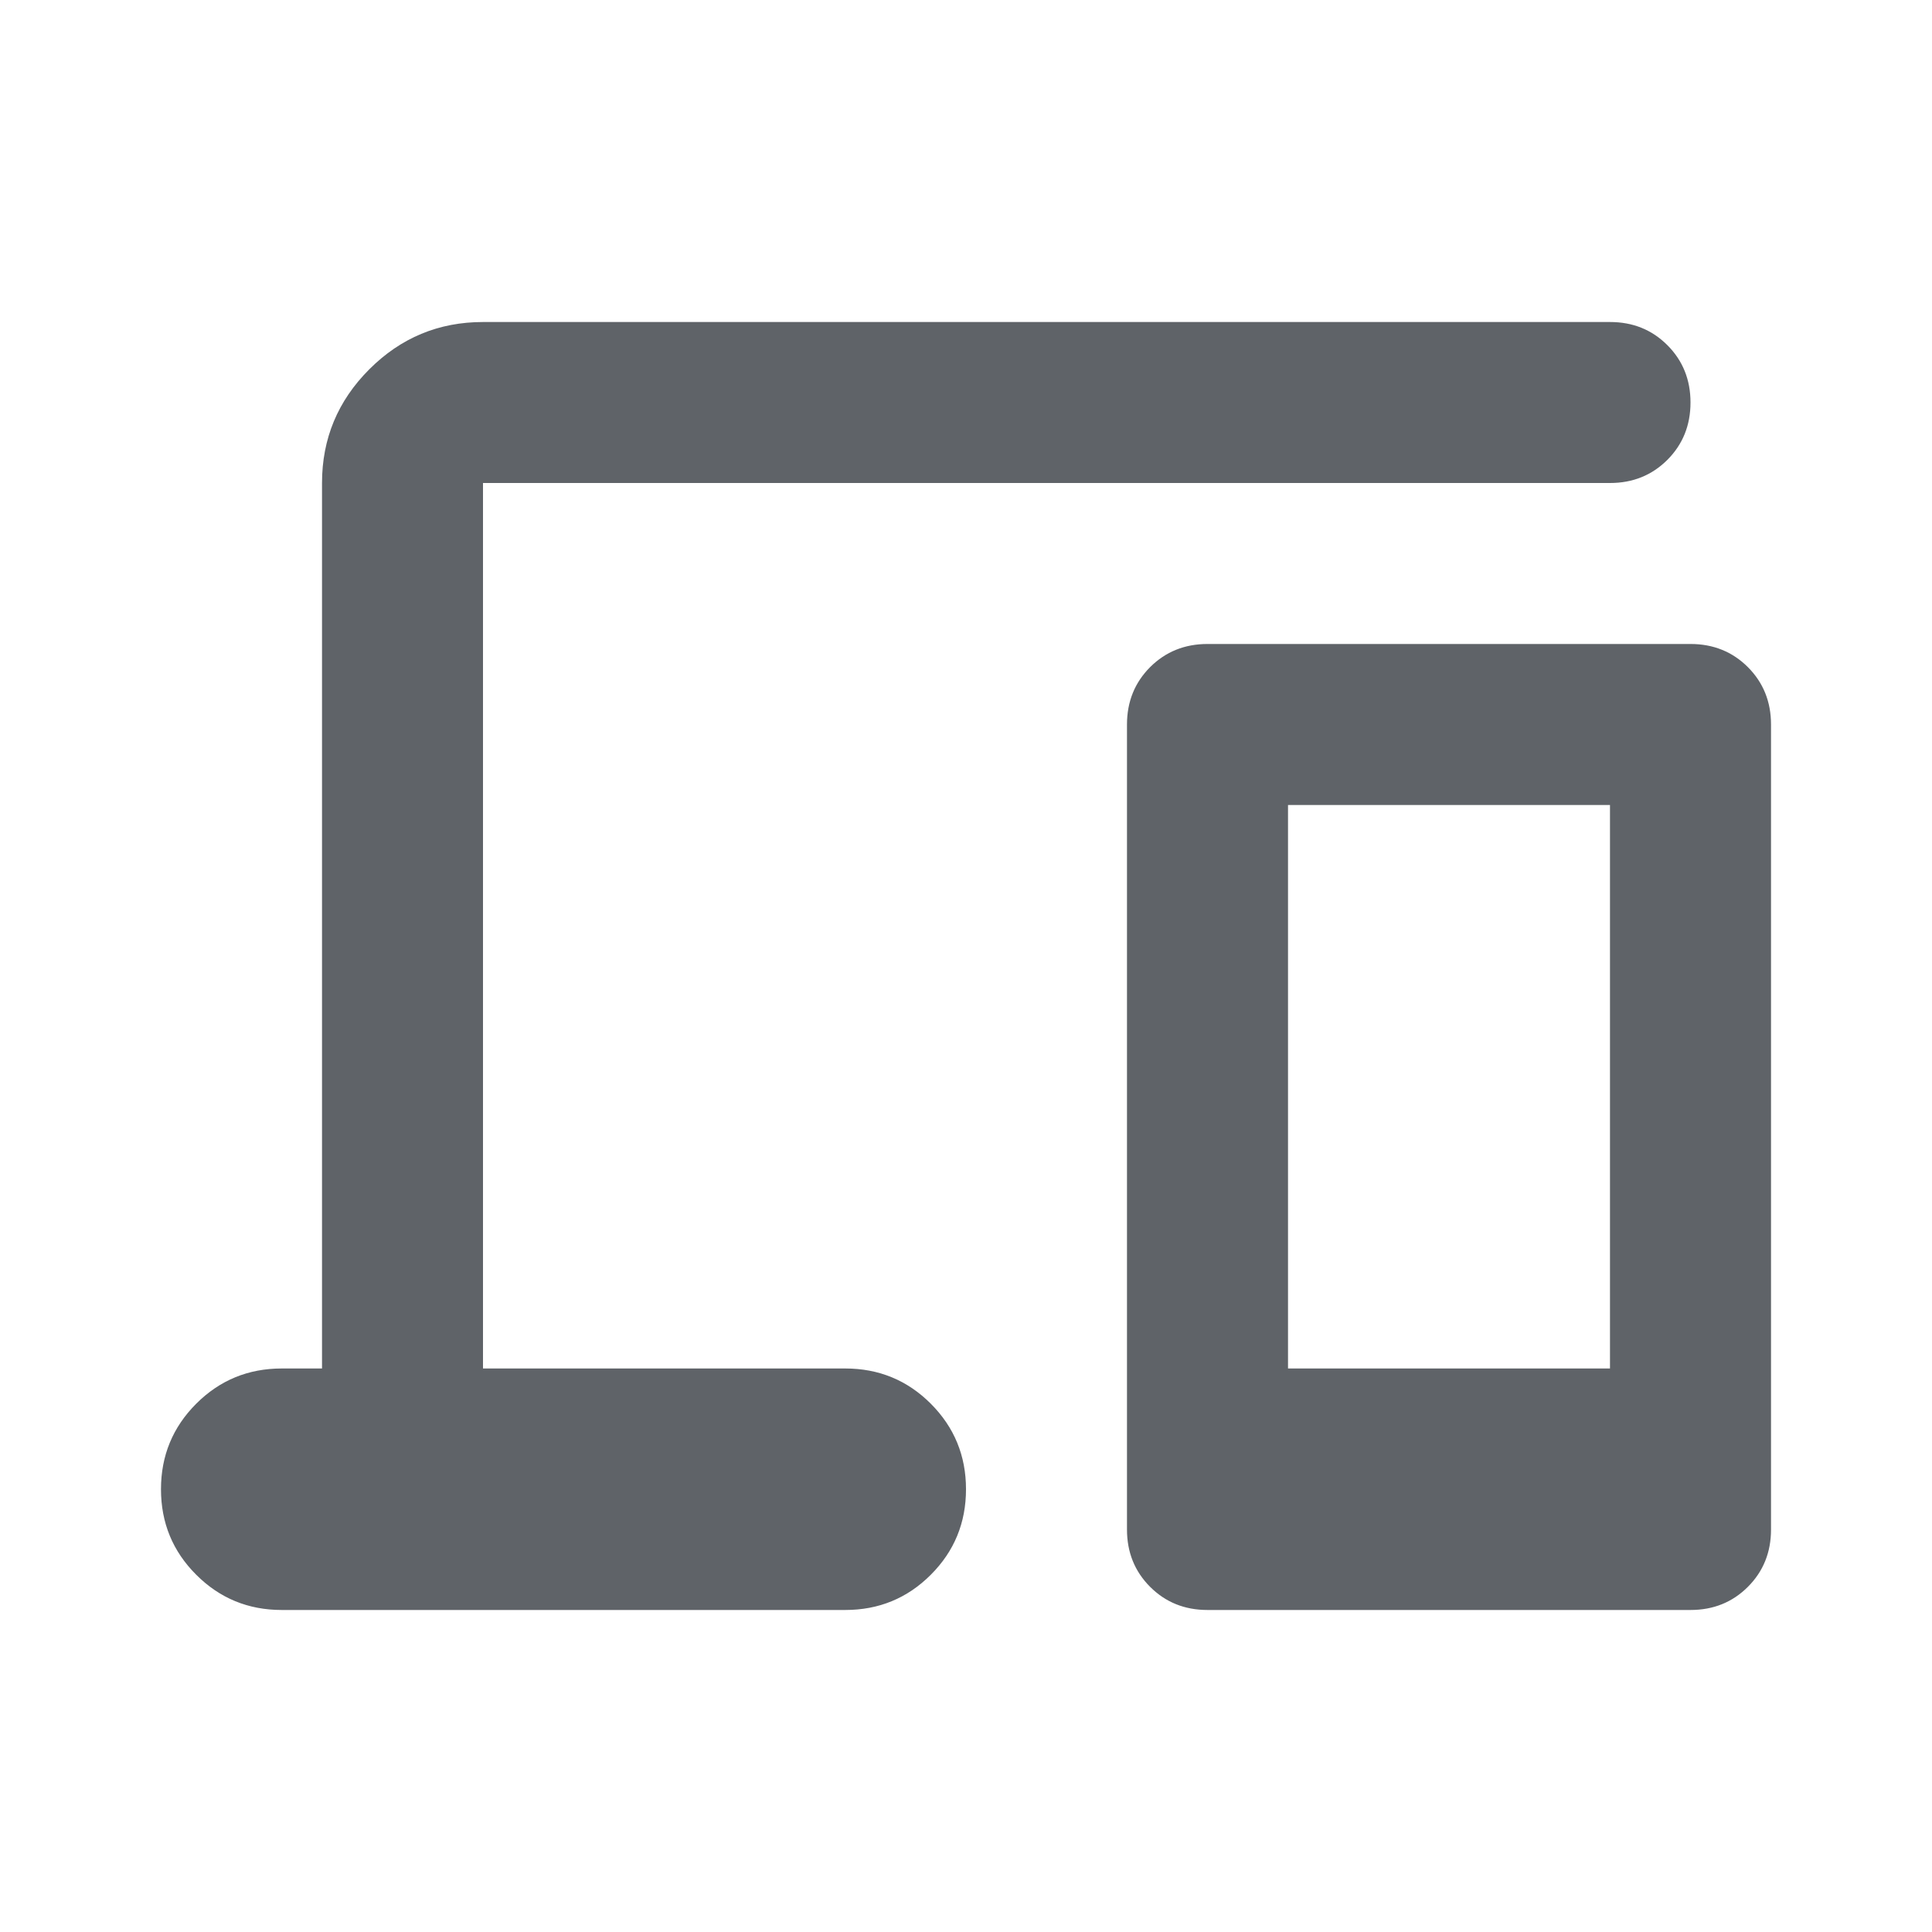
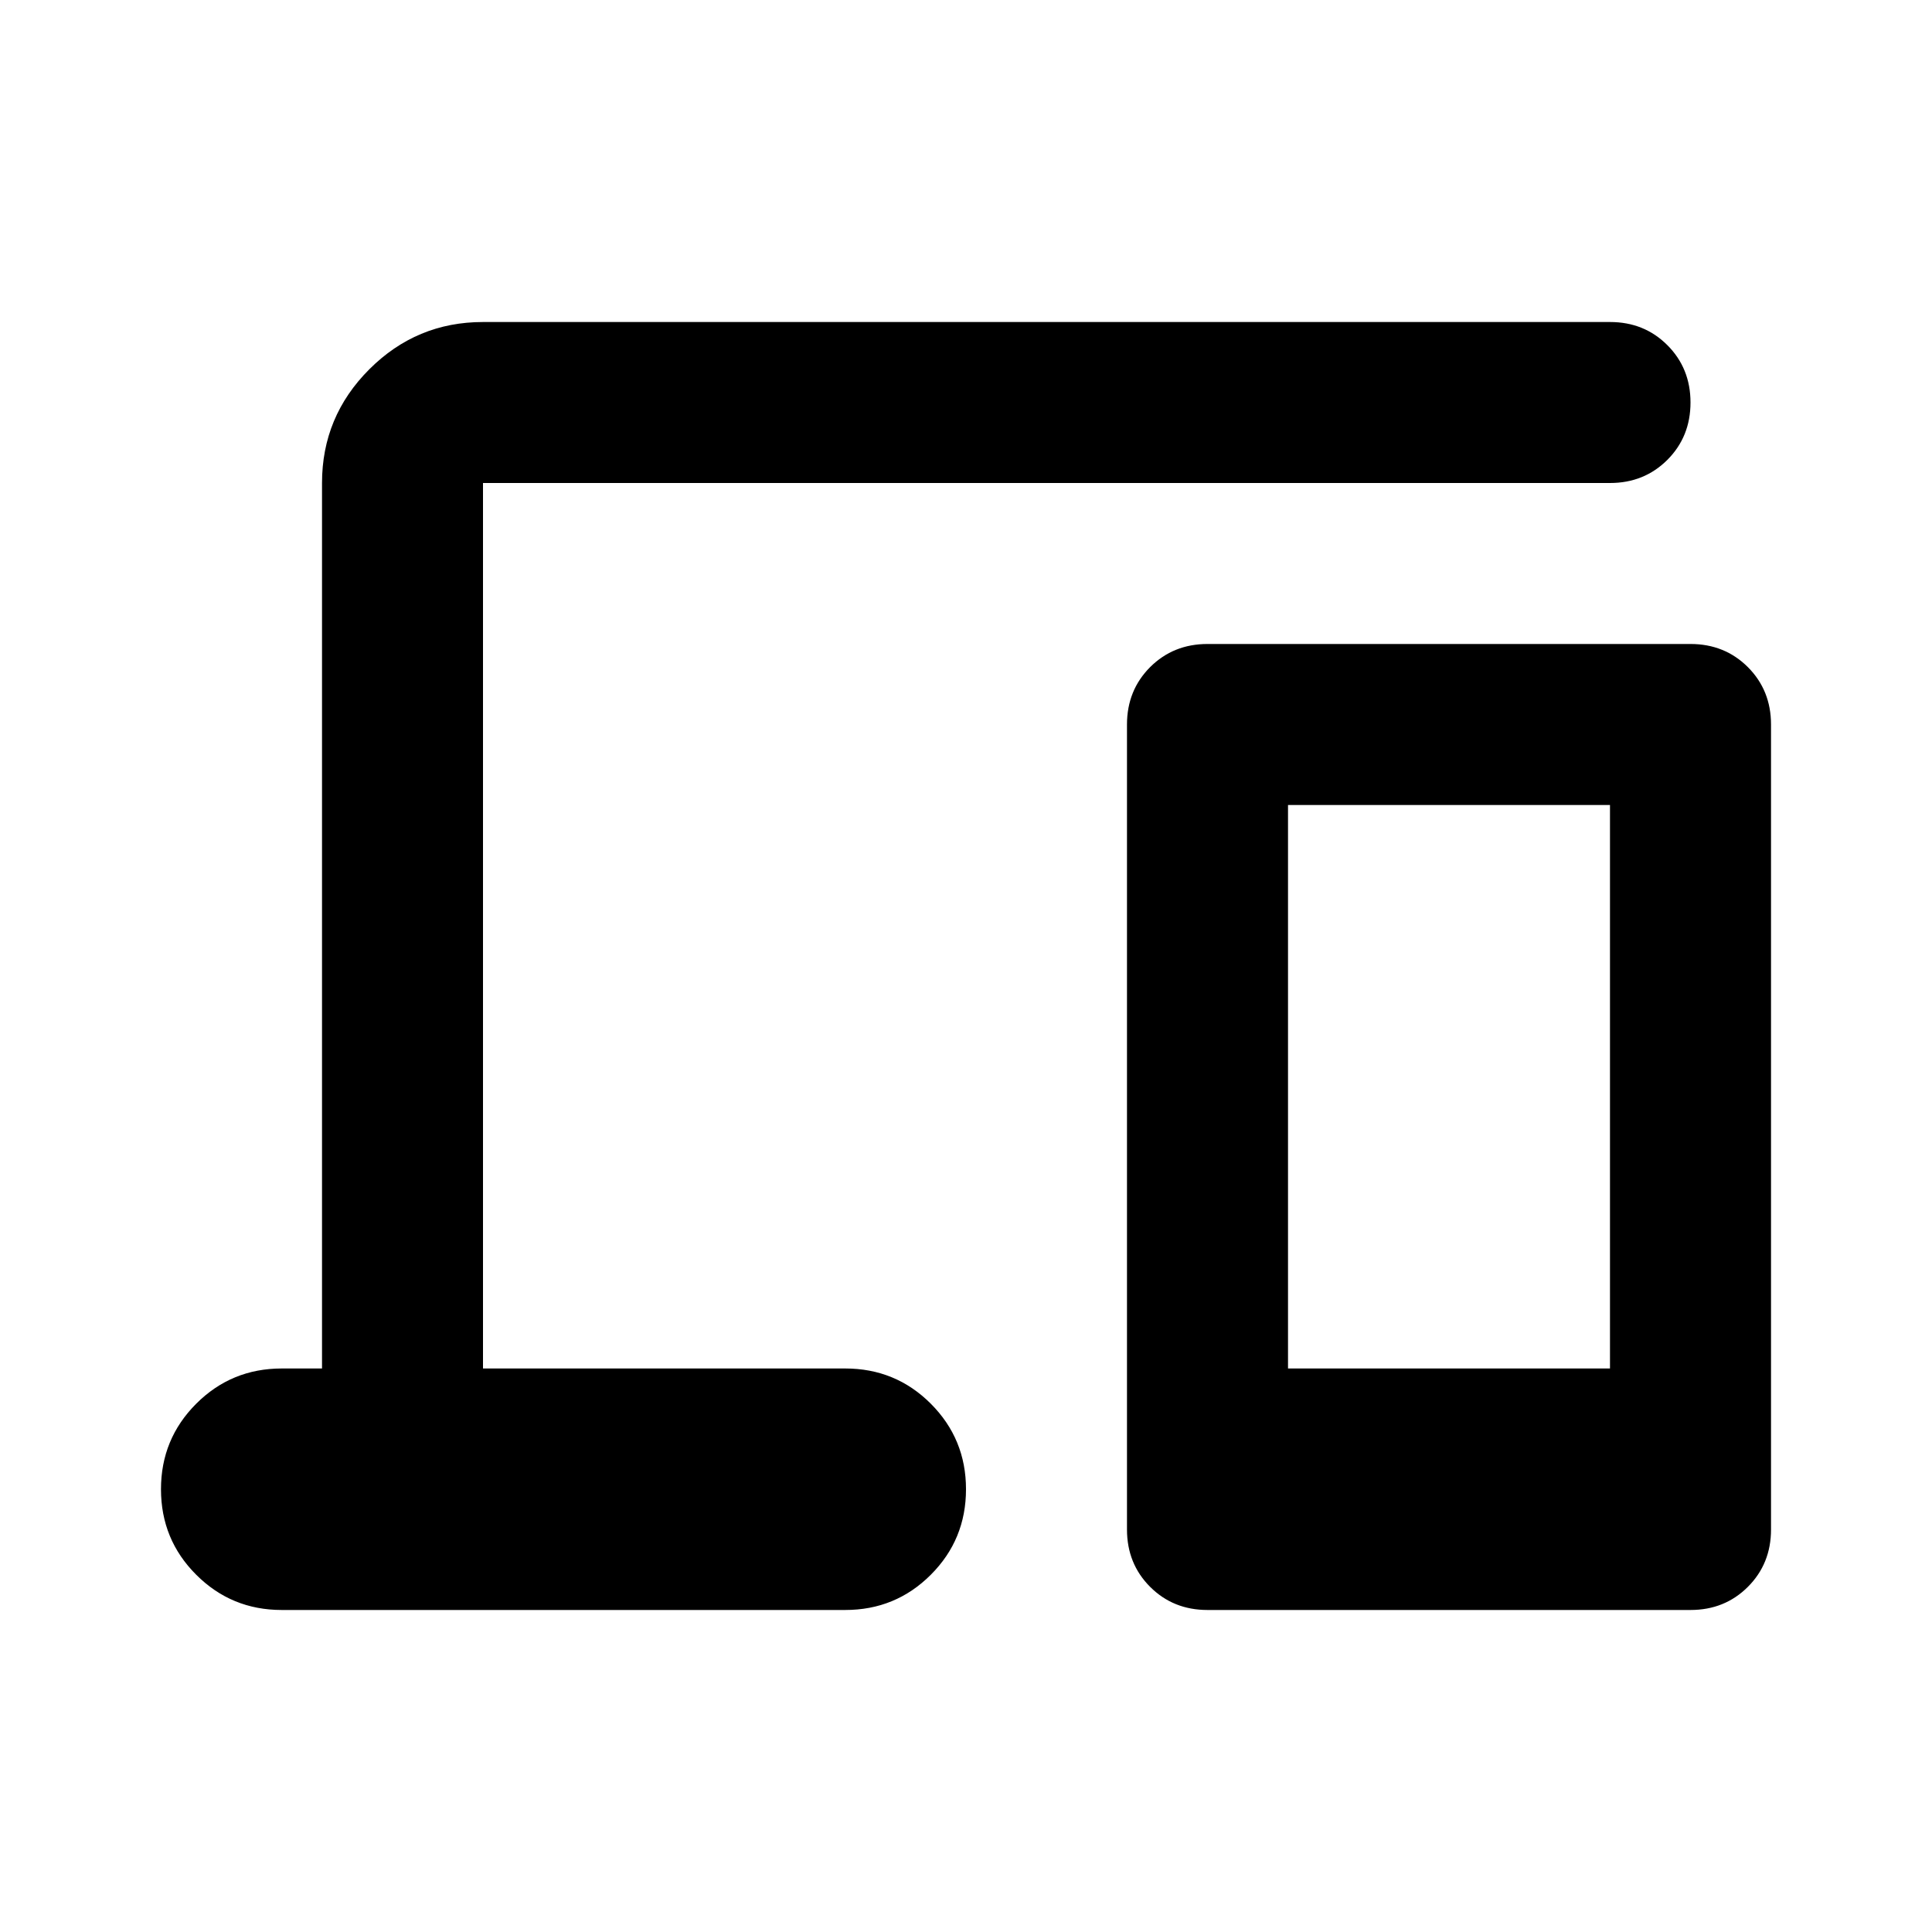
<svg xmlns="http://www.w3.org/2000/svg" width="40" height="40" viewBox="0 0 40 40" fill="none">
  <mask id="mask0_350_1726" style="mask-type:alpha" maskUnits="userSpaceOnUse" x="0" y="0" width="40" height="40">
-     <rect width="40" height="40" fill="#D9D9D9" />
+     <rect width="40" height="40" fill="#000" />
  </mask>
  <g mask="url(#mask0_350_1726)">
-     <path d="M5.833 33.333C5.139 33.333 4.549 33.09 4.063 32.604C3.576 32.118 3.333 31.528 3.333 30.833C3.333 30.139 3.576 29.549 4.063 29.062C4.549 28.576 5.139 28.333 5.833 28.333H6.667V10C6.667 9.083 6.993 8.299 7.646 7.646C8.299 6.993 9.083 6.667 10 6.667H33.333C33.806 6.667 34.201 6.826 34.521 7.146C34.84 7.465 35 7.861 35 8.333C35 8.806 34.84 9.201 34.521 9.521C34.201 9.84 33.806 10 33.333 10H10V28.333H17.5C18.195 28.333 18.785 28.576 19.271 29.062C19.757 29.549 20 30.139 20 30.833C20 31.528 19.757 32.118 19.271 32.604C18.785 33.09 18.195 33.333 17.5 33.333H5.833ZM25 33.333C24.528 33.333 24.132 33.174 23.812 32.854C23.493 32.535 23.333 32.139 23.333 31.667V15C23.333 14.528 23.493 14.132 23.812 13.812C24.132 13.493 24.528 13.333 25 13.333H35C35.472 13.333 35.868 13.493 36.188 13.812C36.507 14.132 36.667 14.528 36.667 15V31.667C36.667 32.139 36.507 32.535 36.188 32.854C35.868 33.174 35.472 33.333 35 33.333H25ZM26.667 28.333H33.333V16.667H26.667V28.333Z" fill="#5F6368" />
+     <path d="M5.833 33.333C5.139 33.333 4.549 33.09 4.063 32.604C3.576 32.118 3.333 31.528 3.333 30.833C3.333 30.139 3.576 29.549 4.063 29.062C4.549 28.576 5.139 28.333 5.833 28.333H6.667V10C6.667 9.083 6.993 8.299 7.646 7.646C8.299 6.993 9.083 6.667 10 6.667H33.333C33.806 6.667 34.201 6.826 34.521 7.146C34.84 7.465 35 7.861 35 8.333C35 8.806 34.84 9.201 34.521 9.521C34.201 9.84 33.806 10 33.333 10H10V28.333H17.5C18.195 28.333 18.785 28.576 19.271 29.062C19.757 29.549 20 30.139 20 30.833C20 31.528 19.757 32.118 19.271 32.604C18.785 33.09 18.195 33.333 17.5 33.333H5.833ZM25 33.333C24.528 33.333 24.132 33.174 23.812 32.854C23.493 32.535 23.333 32.139 23.333 31.667V15C23.333 14.528 23.493 14.132 23.812 13.812C24.132 13.493 24.528 13.333 25 13.333H35C35.472 13.333 35.868 13.493 36.188 13.812C36.507 14.132 36.667 14.528 36.667 15V31.667C36.667 32.139 36.507 32.535 36.188 32.854C35.868 33.174 35.472 33.333 35 33.333H25ZM26.667 28.333H33.333V16.667H26.667V28.333Z" fill="#000" />
  </g>
</svg>
